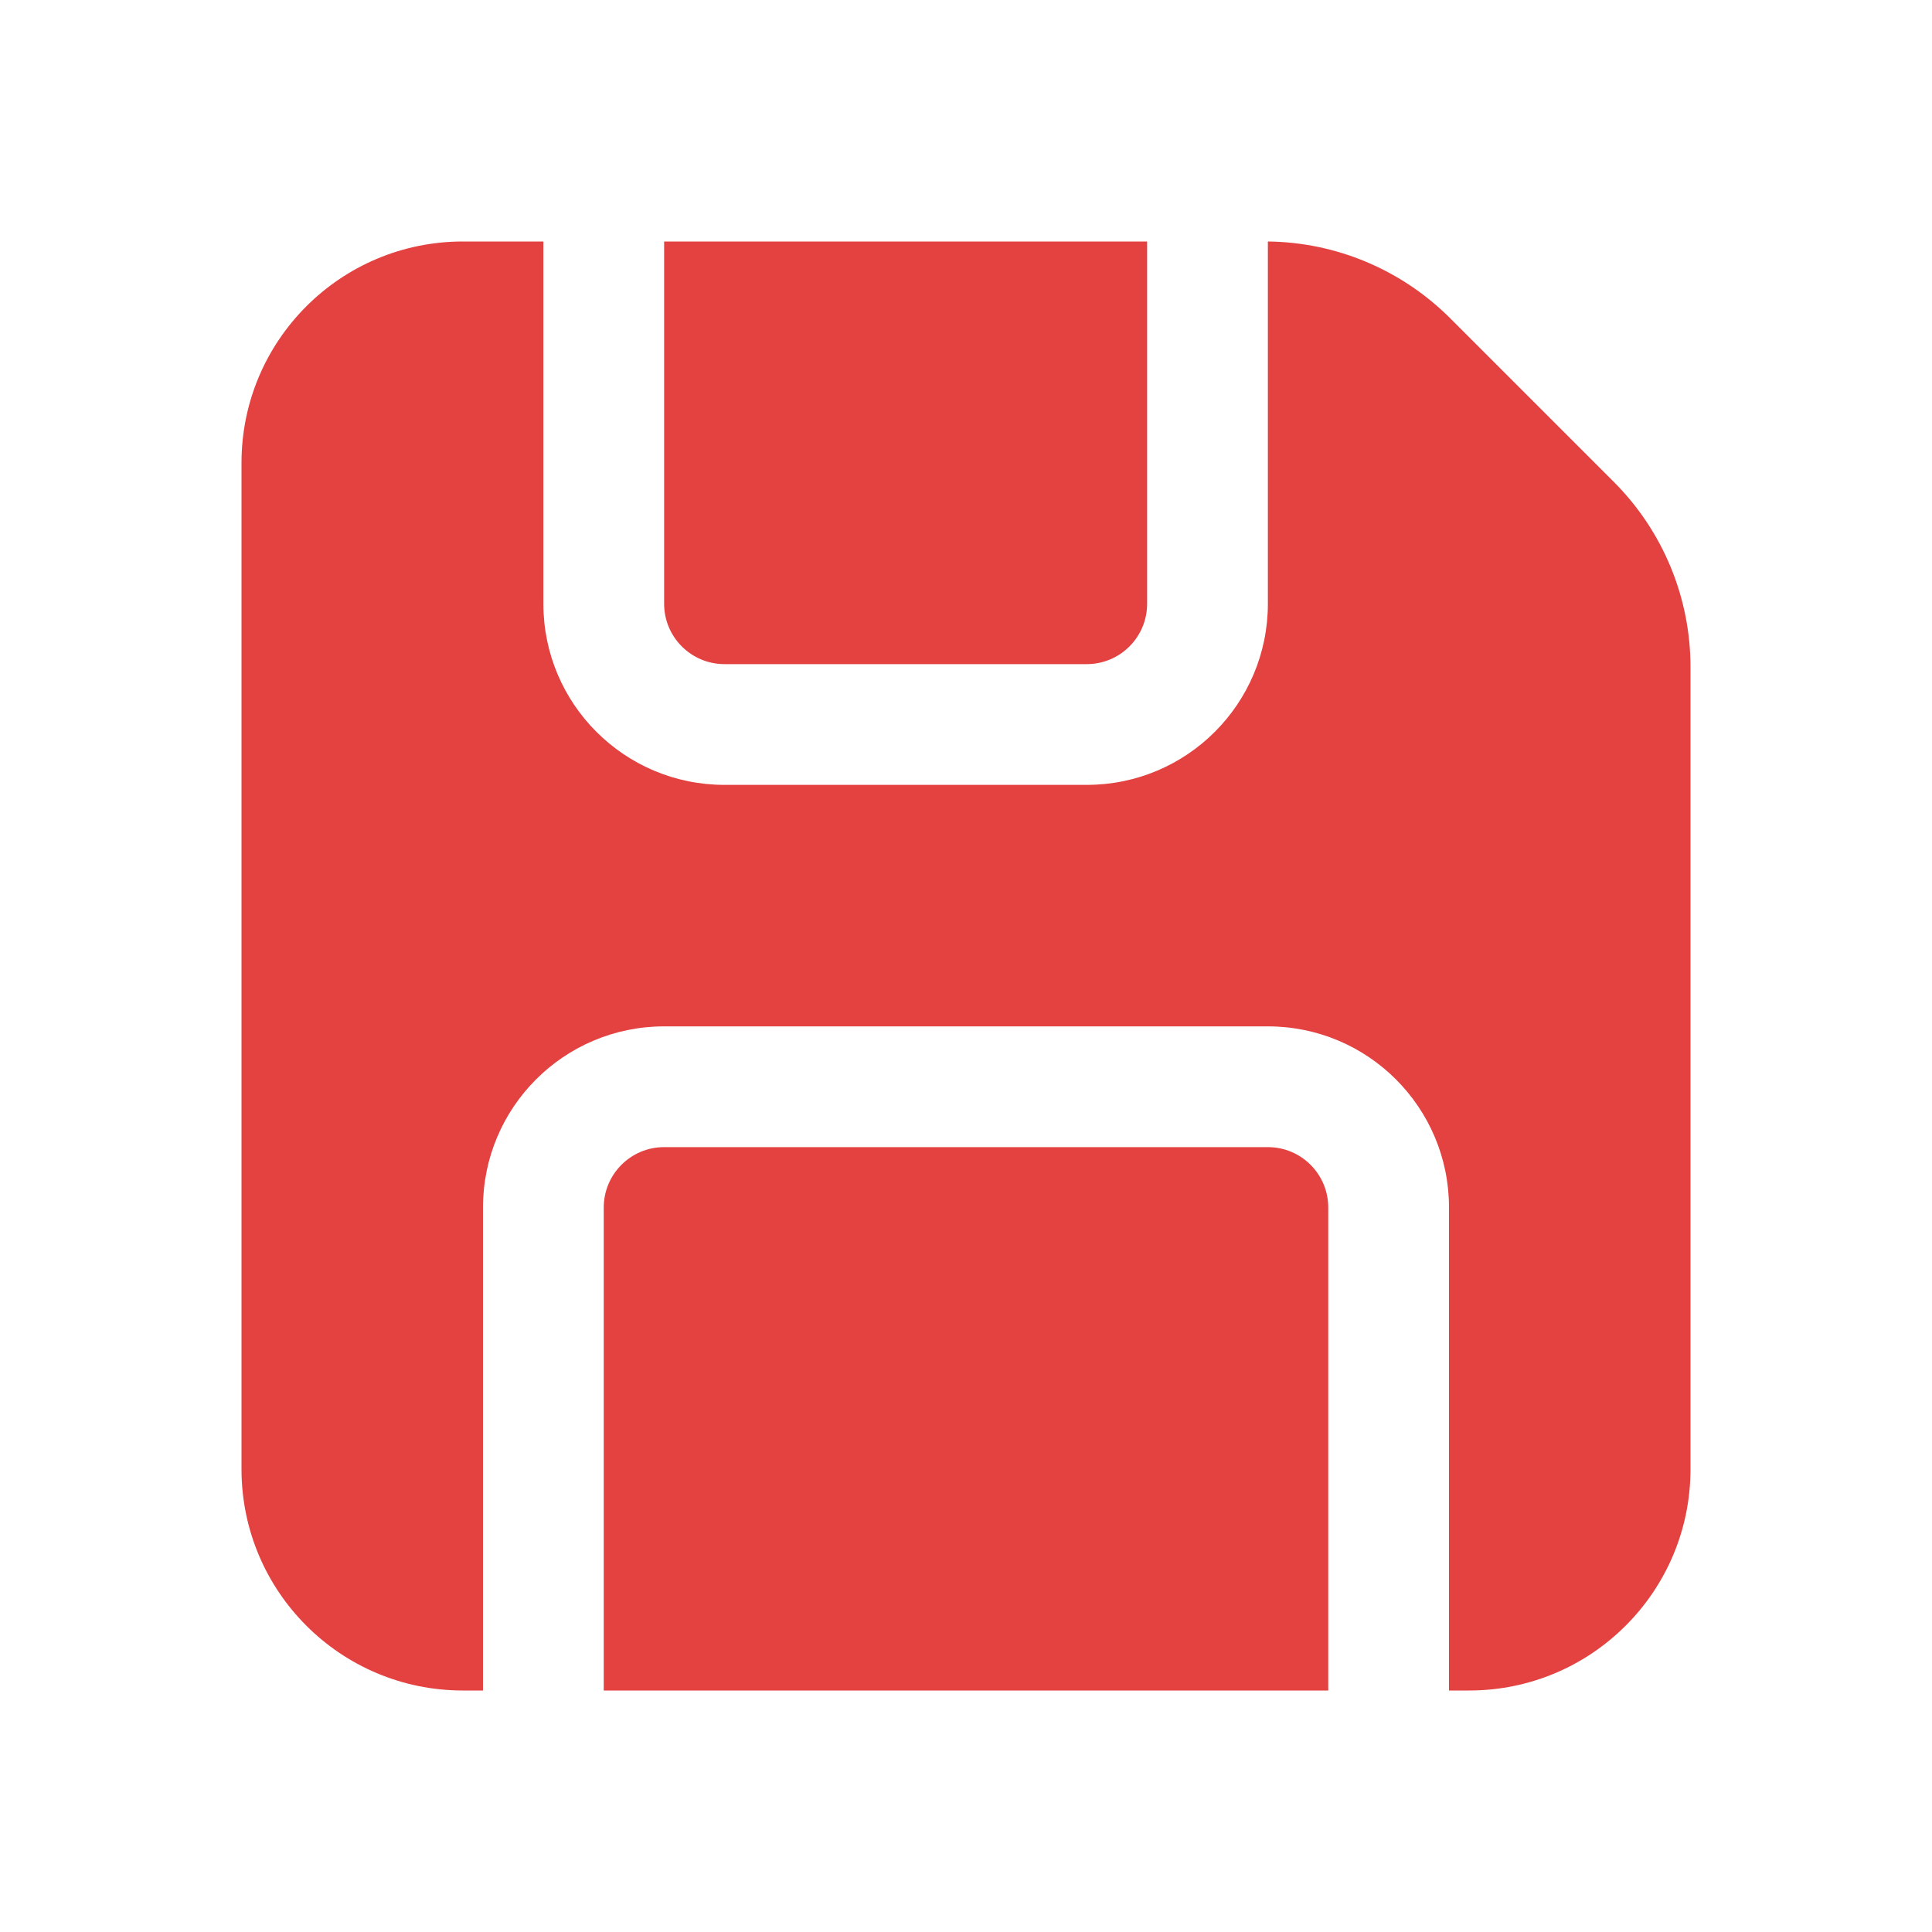
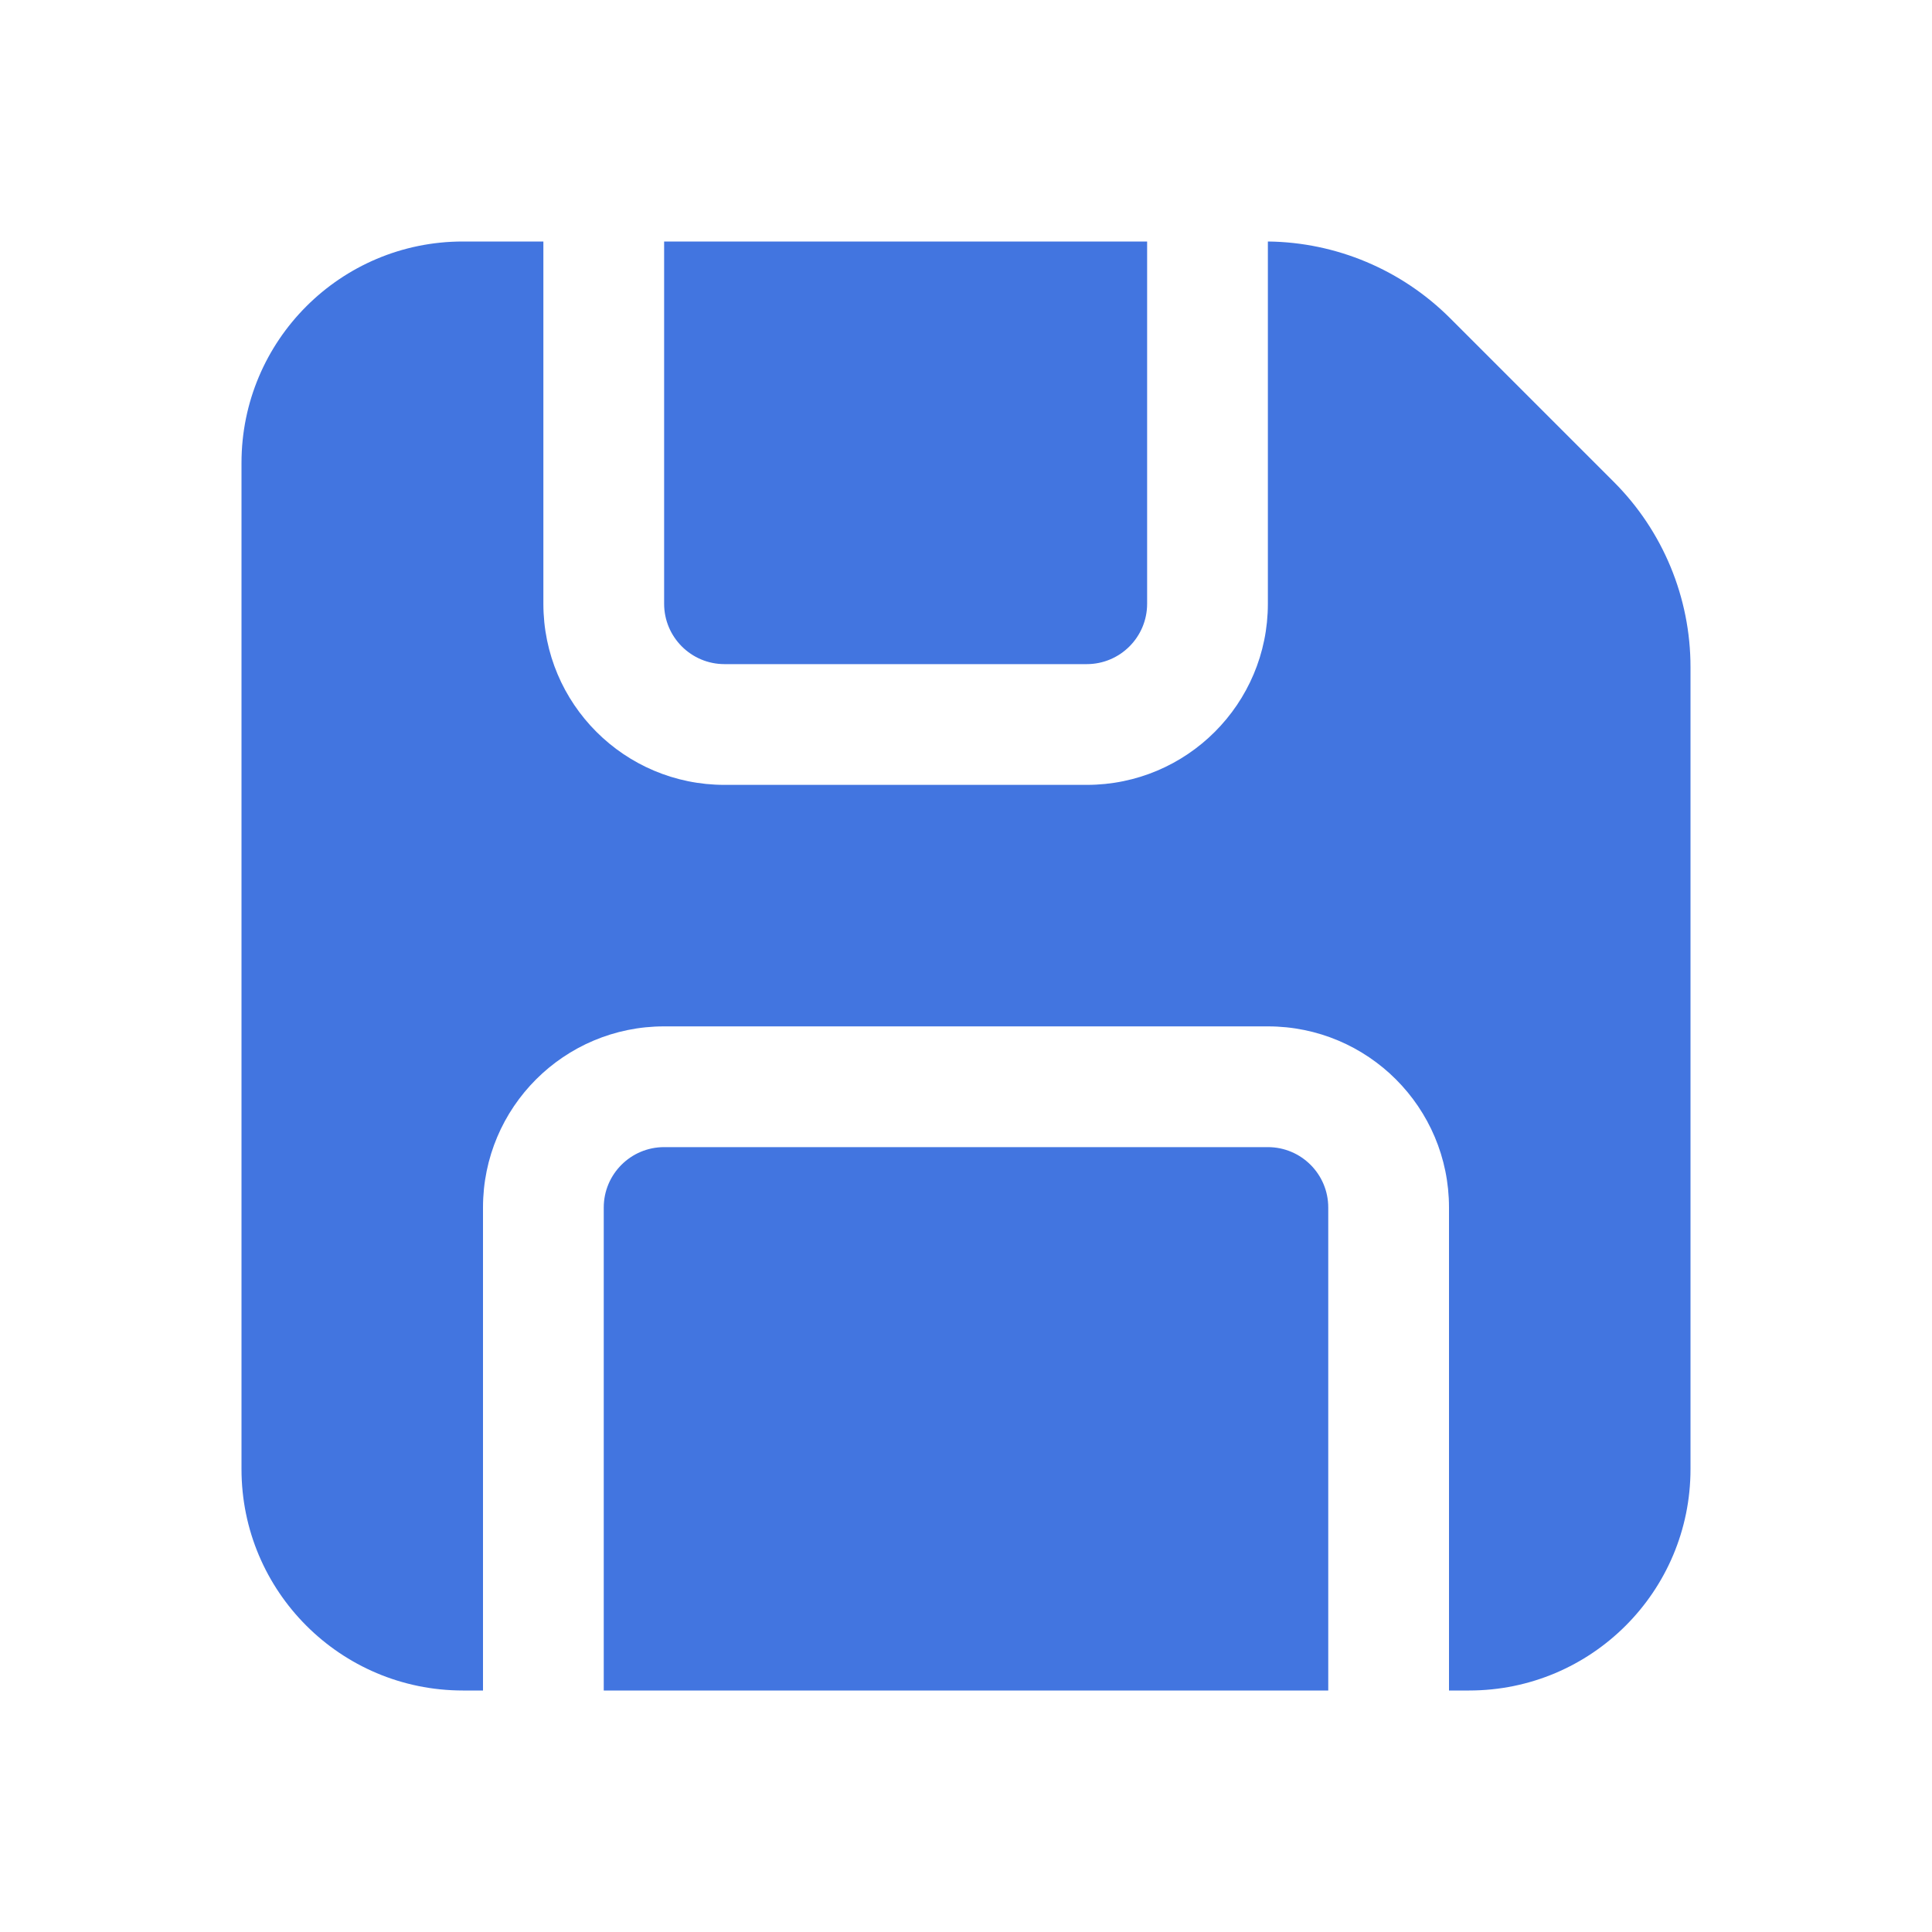
<svg xmlns="http://www.w3.org/2000/svg" width="800px" height="800px" viewBox="0 0 24 24" fill="none">
-   <path d="M6.75 3H5.75C4.231 3 3 4.231 3 5.75V18.25C3 19.769 4.231 21 5.75 21H6V15C6 13.757 7.007 12.75 8.25 12.75H15.75C16.993 12.75 18 13.757 18 15V21H18.25C19.769 21 21 19.769 21 18.25V8.286C21 7.424 20.658 6.597 20.048 5.987L18.013 3.952C17.411 3.351 16.599 3.009 15.75 3V7.5C15.75 8.743 14.743 9.75 13.5 9.75H9C7.757 9.75 6.75 8.743 6.75 7.5V3Z" fill="#E44141" />
-   <path d="M14.25 3V7.5C14.25 7.914 13.914 8.25 13.5 8.25H9C8.586 8.25 8.25 7.914 8.25 7.5V3H14.25Z" fill="#E44141" />
-   <path d="M16.5 21V15C16.5 14.586 16.164 14.25 15.75 14.25H8.25C7.836 14.25 7.5 14.586 7.5 15V21H16.5Z" fill="#E44141" />
+   <path d="M6.75 3H5.75C4.231 3 3 4.231 3 5.75V18.25C3 19.769 4.231 21 5.75 21H6V15C6 13.757 7.007 12.75 8.25 12.75H15.75C16.993 12.75 18 13.757 18 15V21H18.25C19.769 21 21 19.769 21 18.25V8.286C21 7.424 20.658 6.597 20.048 5.987L18.013 3.952C17.411 3.351 16.599 3.009 15.75 3V7.5C15.75 8.743 14.743 9.75 13.5 9.75H9C7.757 9.75 6.75 8.743 6.75 7.5V3Z" fill="#4275e0" />
+   <path d="M14.25 3V7.5C14.25 7.914 13.914 8.25 13.5 8.25H9C8.586 8.25 8.25 7.914 8.25 7.5V3H14.25Z" fill="#4275e0" />
+   <path d="M16.5 21V15C16.5 14.586 16.164 14.25 15.75 14.25H8.25C7.836 14.25 7.5 14.586 7.5 15V21H16.5Z" fill="#4275e0" />
</svg>
